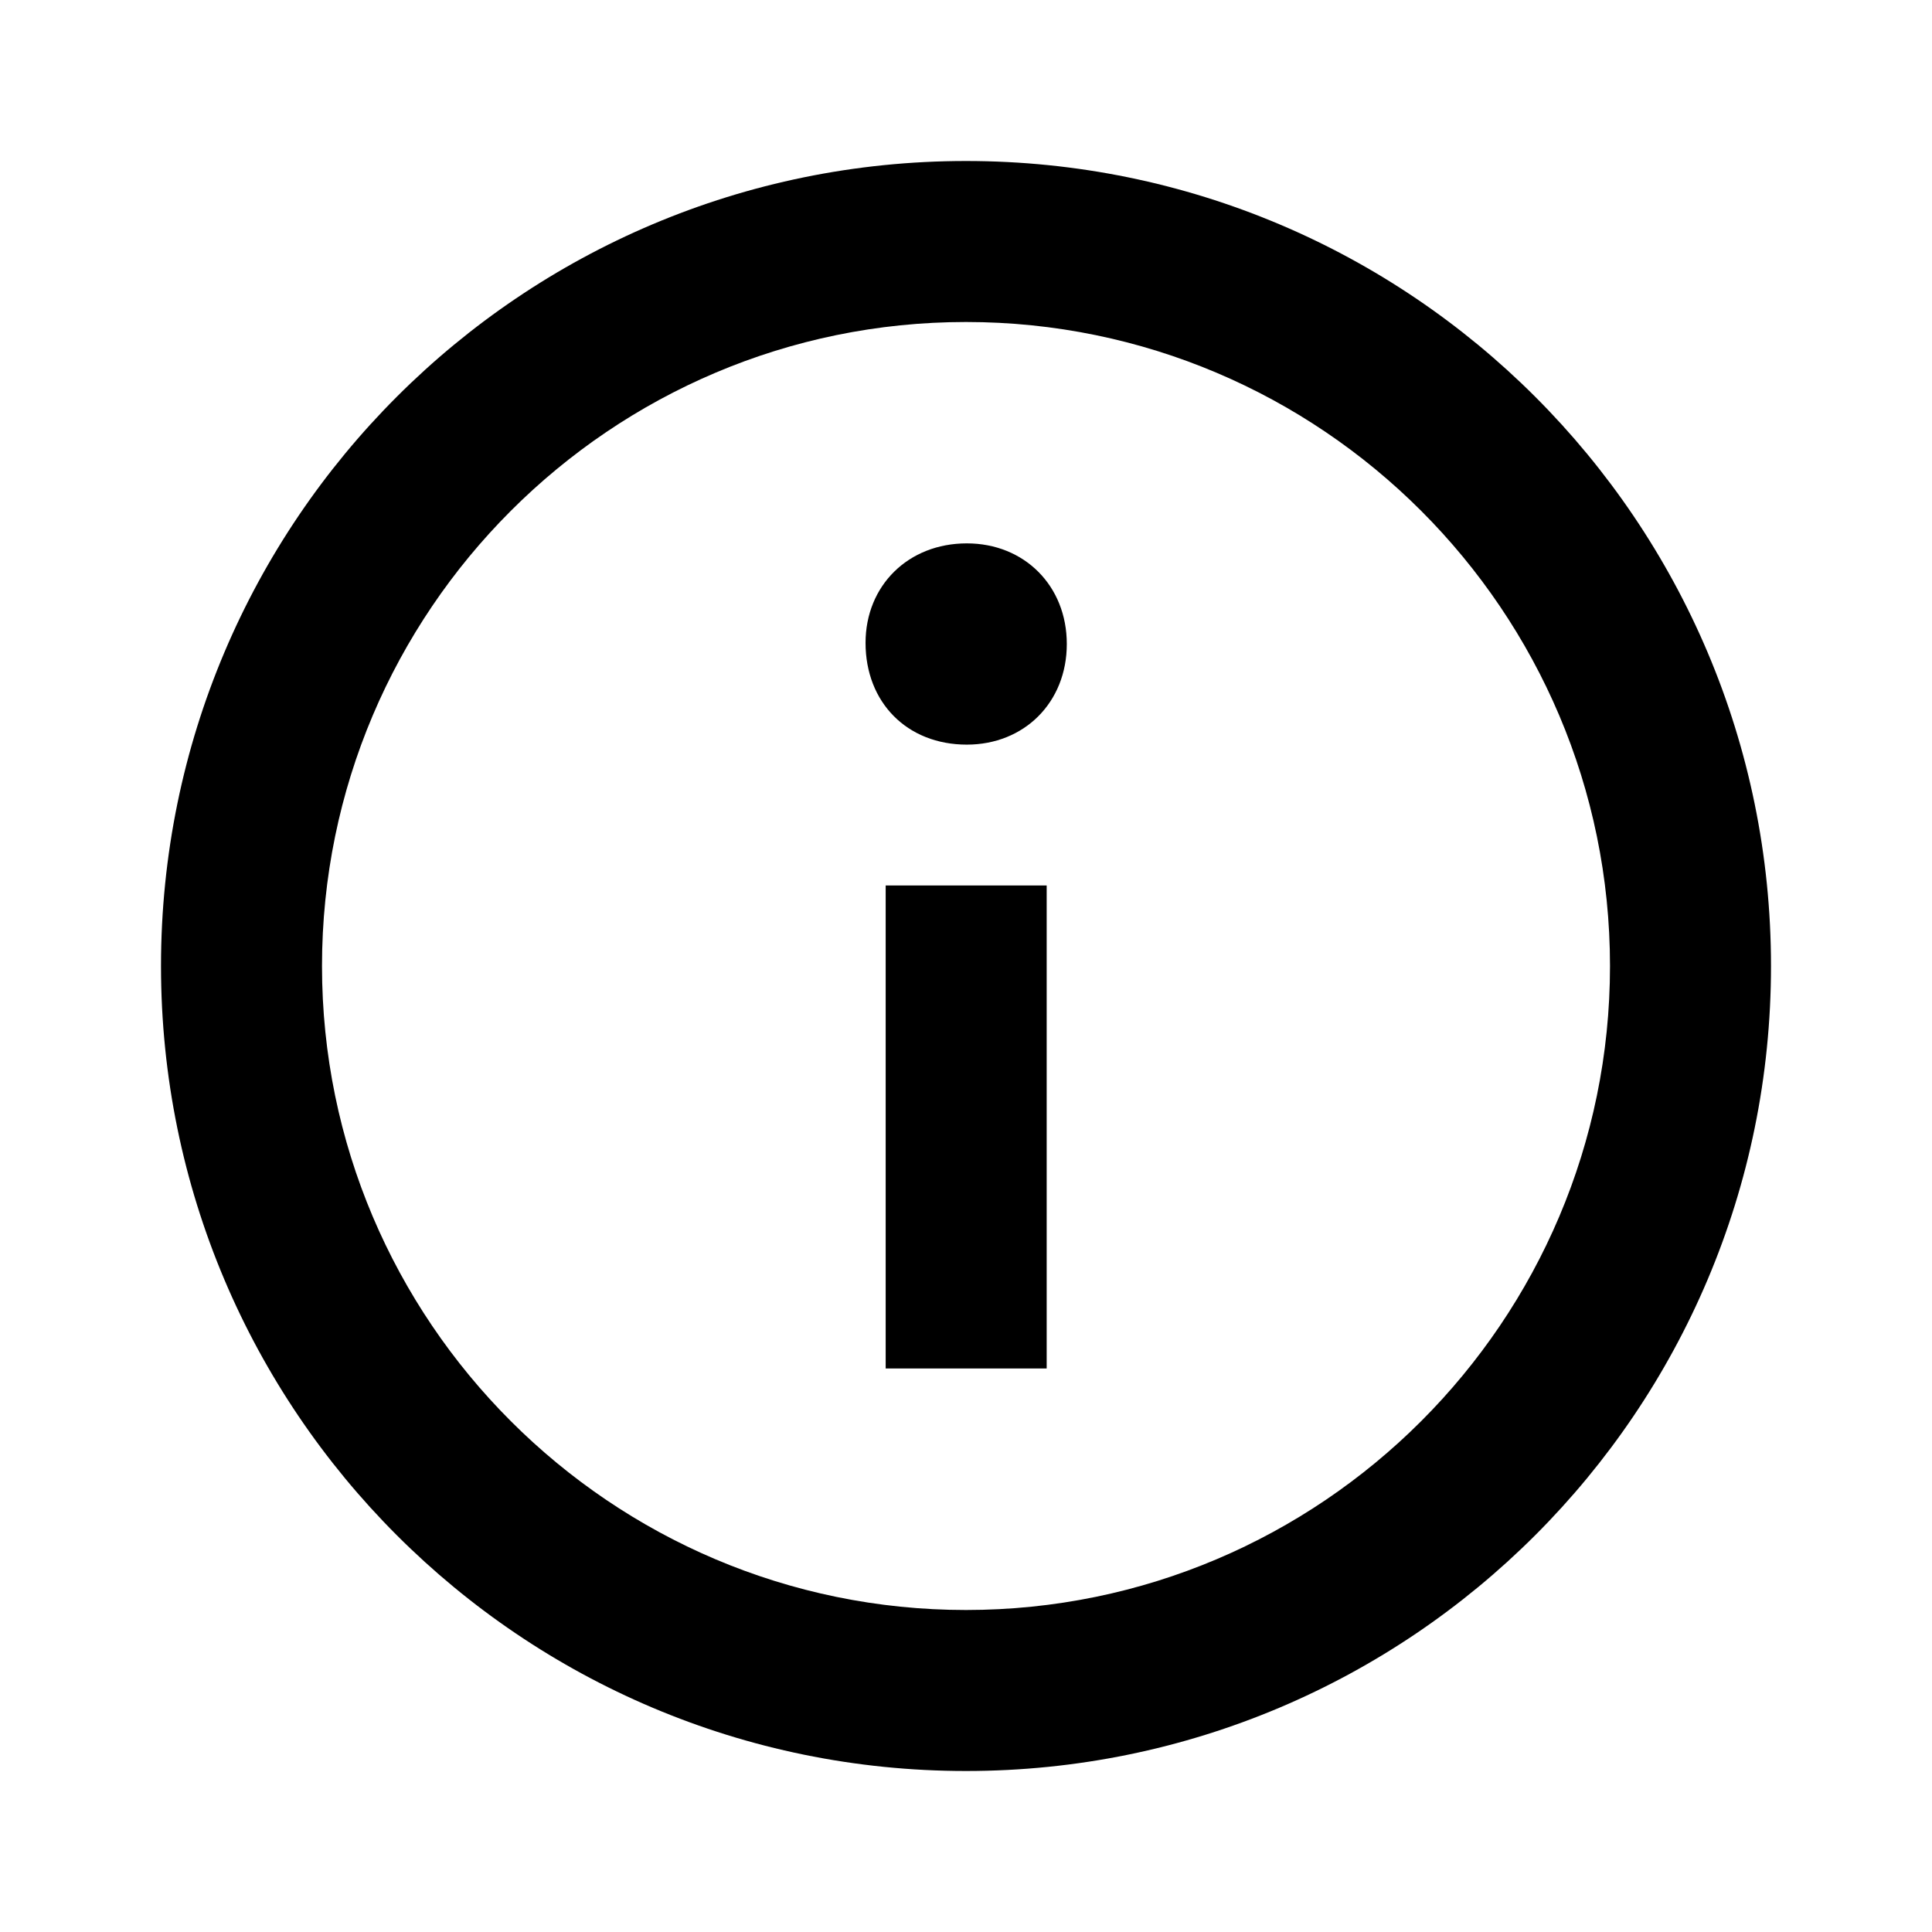
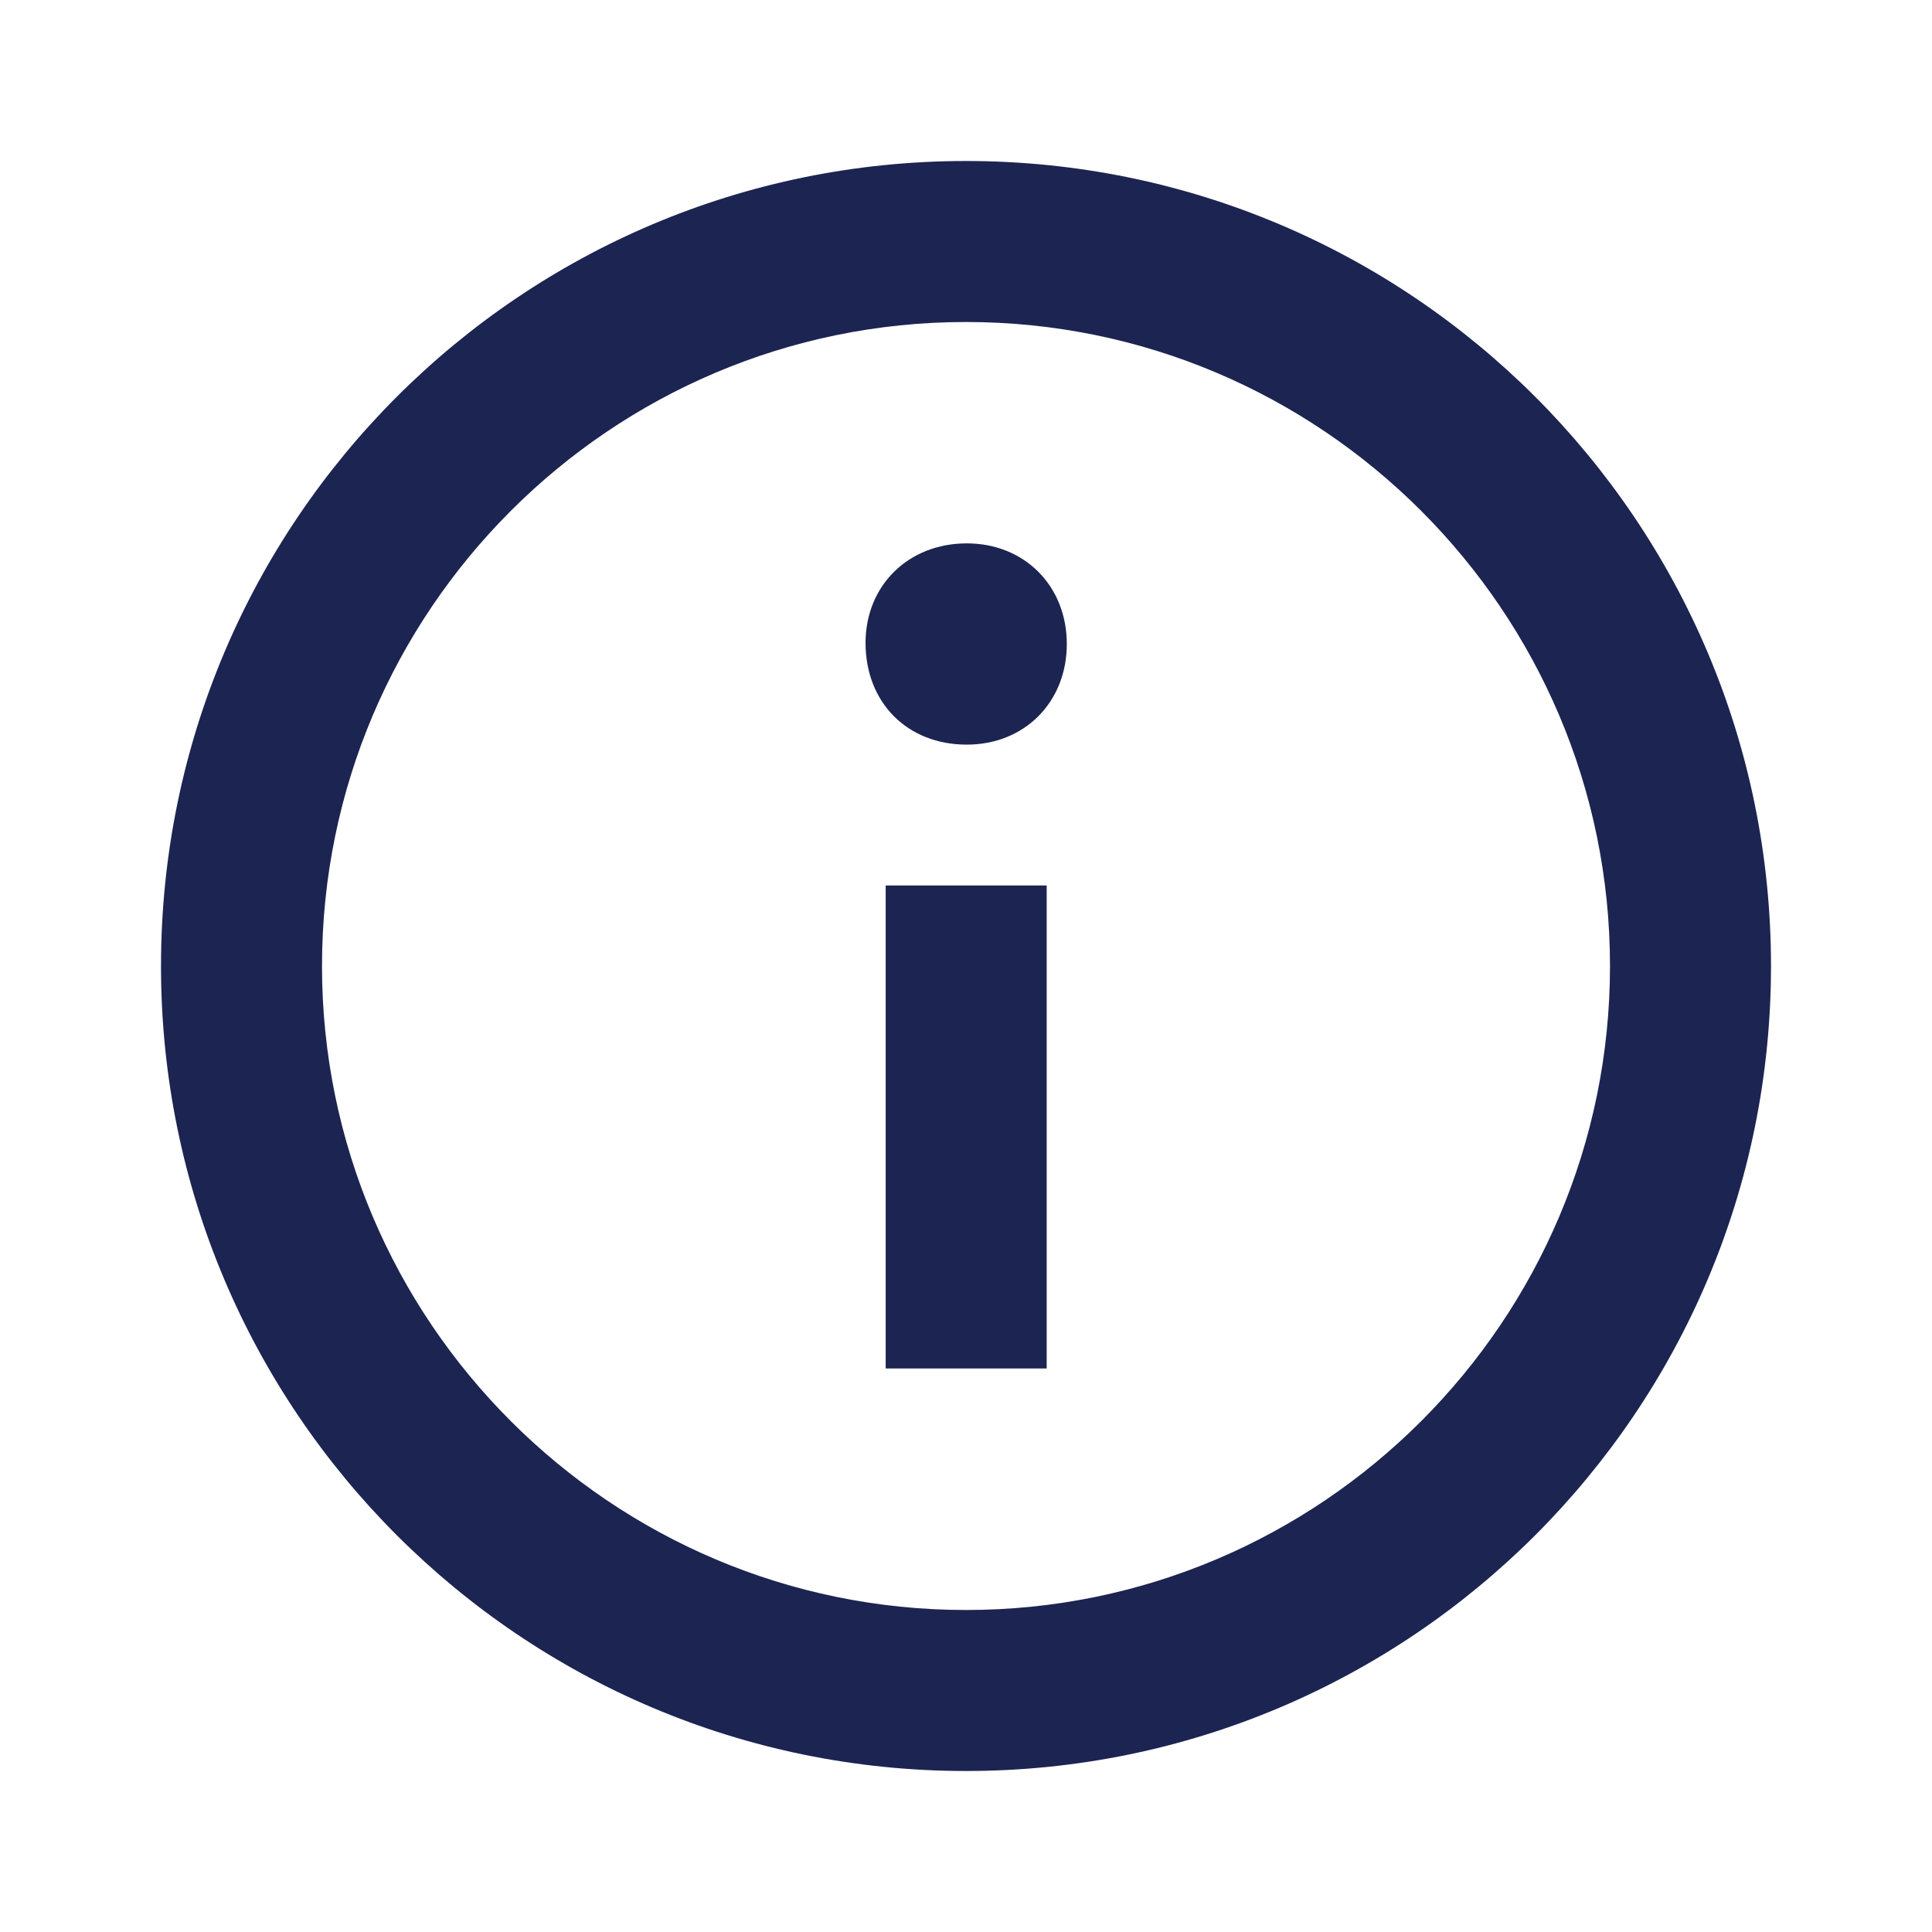
<svg xmlns="http://www.w3.org/2000/svg" width="800px" height="800px" viewBox="0 0 512 512" version="1.1">
  <g id="Page-1" stroke="none" stroke-width="1" fill="none" fill-rule="evenodd">
-     <g id="about-white" fill="#000000" transform="translate(42.66667, 42.66667)">
+     <g id="about-white" fill="#1C2452" transform="translate(42.66667, 42.66667)">
      <path d="M213.333,3.55271368e-14 C95.513,3.55271368e-14 3.55271368e-14,95.512 3.55271368e-14,213.333 C3.55271368e-14,331.154 95.513,426.667 213.333,426.667 C331.155,426.667 426.667,331.154 426.667,213.333 C426.667,95.512 331.155,3.55271368e-14 213.333,3.55271368e-14 Z M213.333,384 C119.228,384 42.667,307.439 42.667,213.333 C42.667,119.228 119.228,42.667 213.333,42.667 C307.44,42.667 384,119.228 384,213.333 C384,307.439 307.44,384 213.333,384 Z M240.047,128 C240.047,143.468 228.785,154.667 213.55,154.667 C197.699,154.667 186.713,143.468 186.713,127.704 C186.713,112.554 197.996,101.333 213.55,101.333 C228.785,101.333 240.047,112.554 240.047,128 Z M192.047,192 L234.713,192 L234.713,320 L192.047,320 L192.047,192 Z" id="Shape">

</path>
    </g>
  </g>
</svg>
